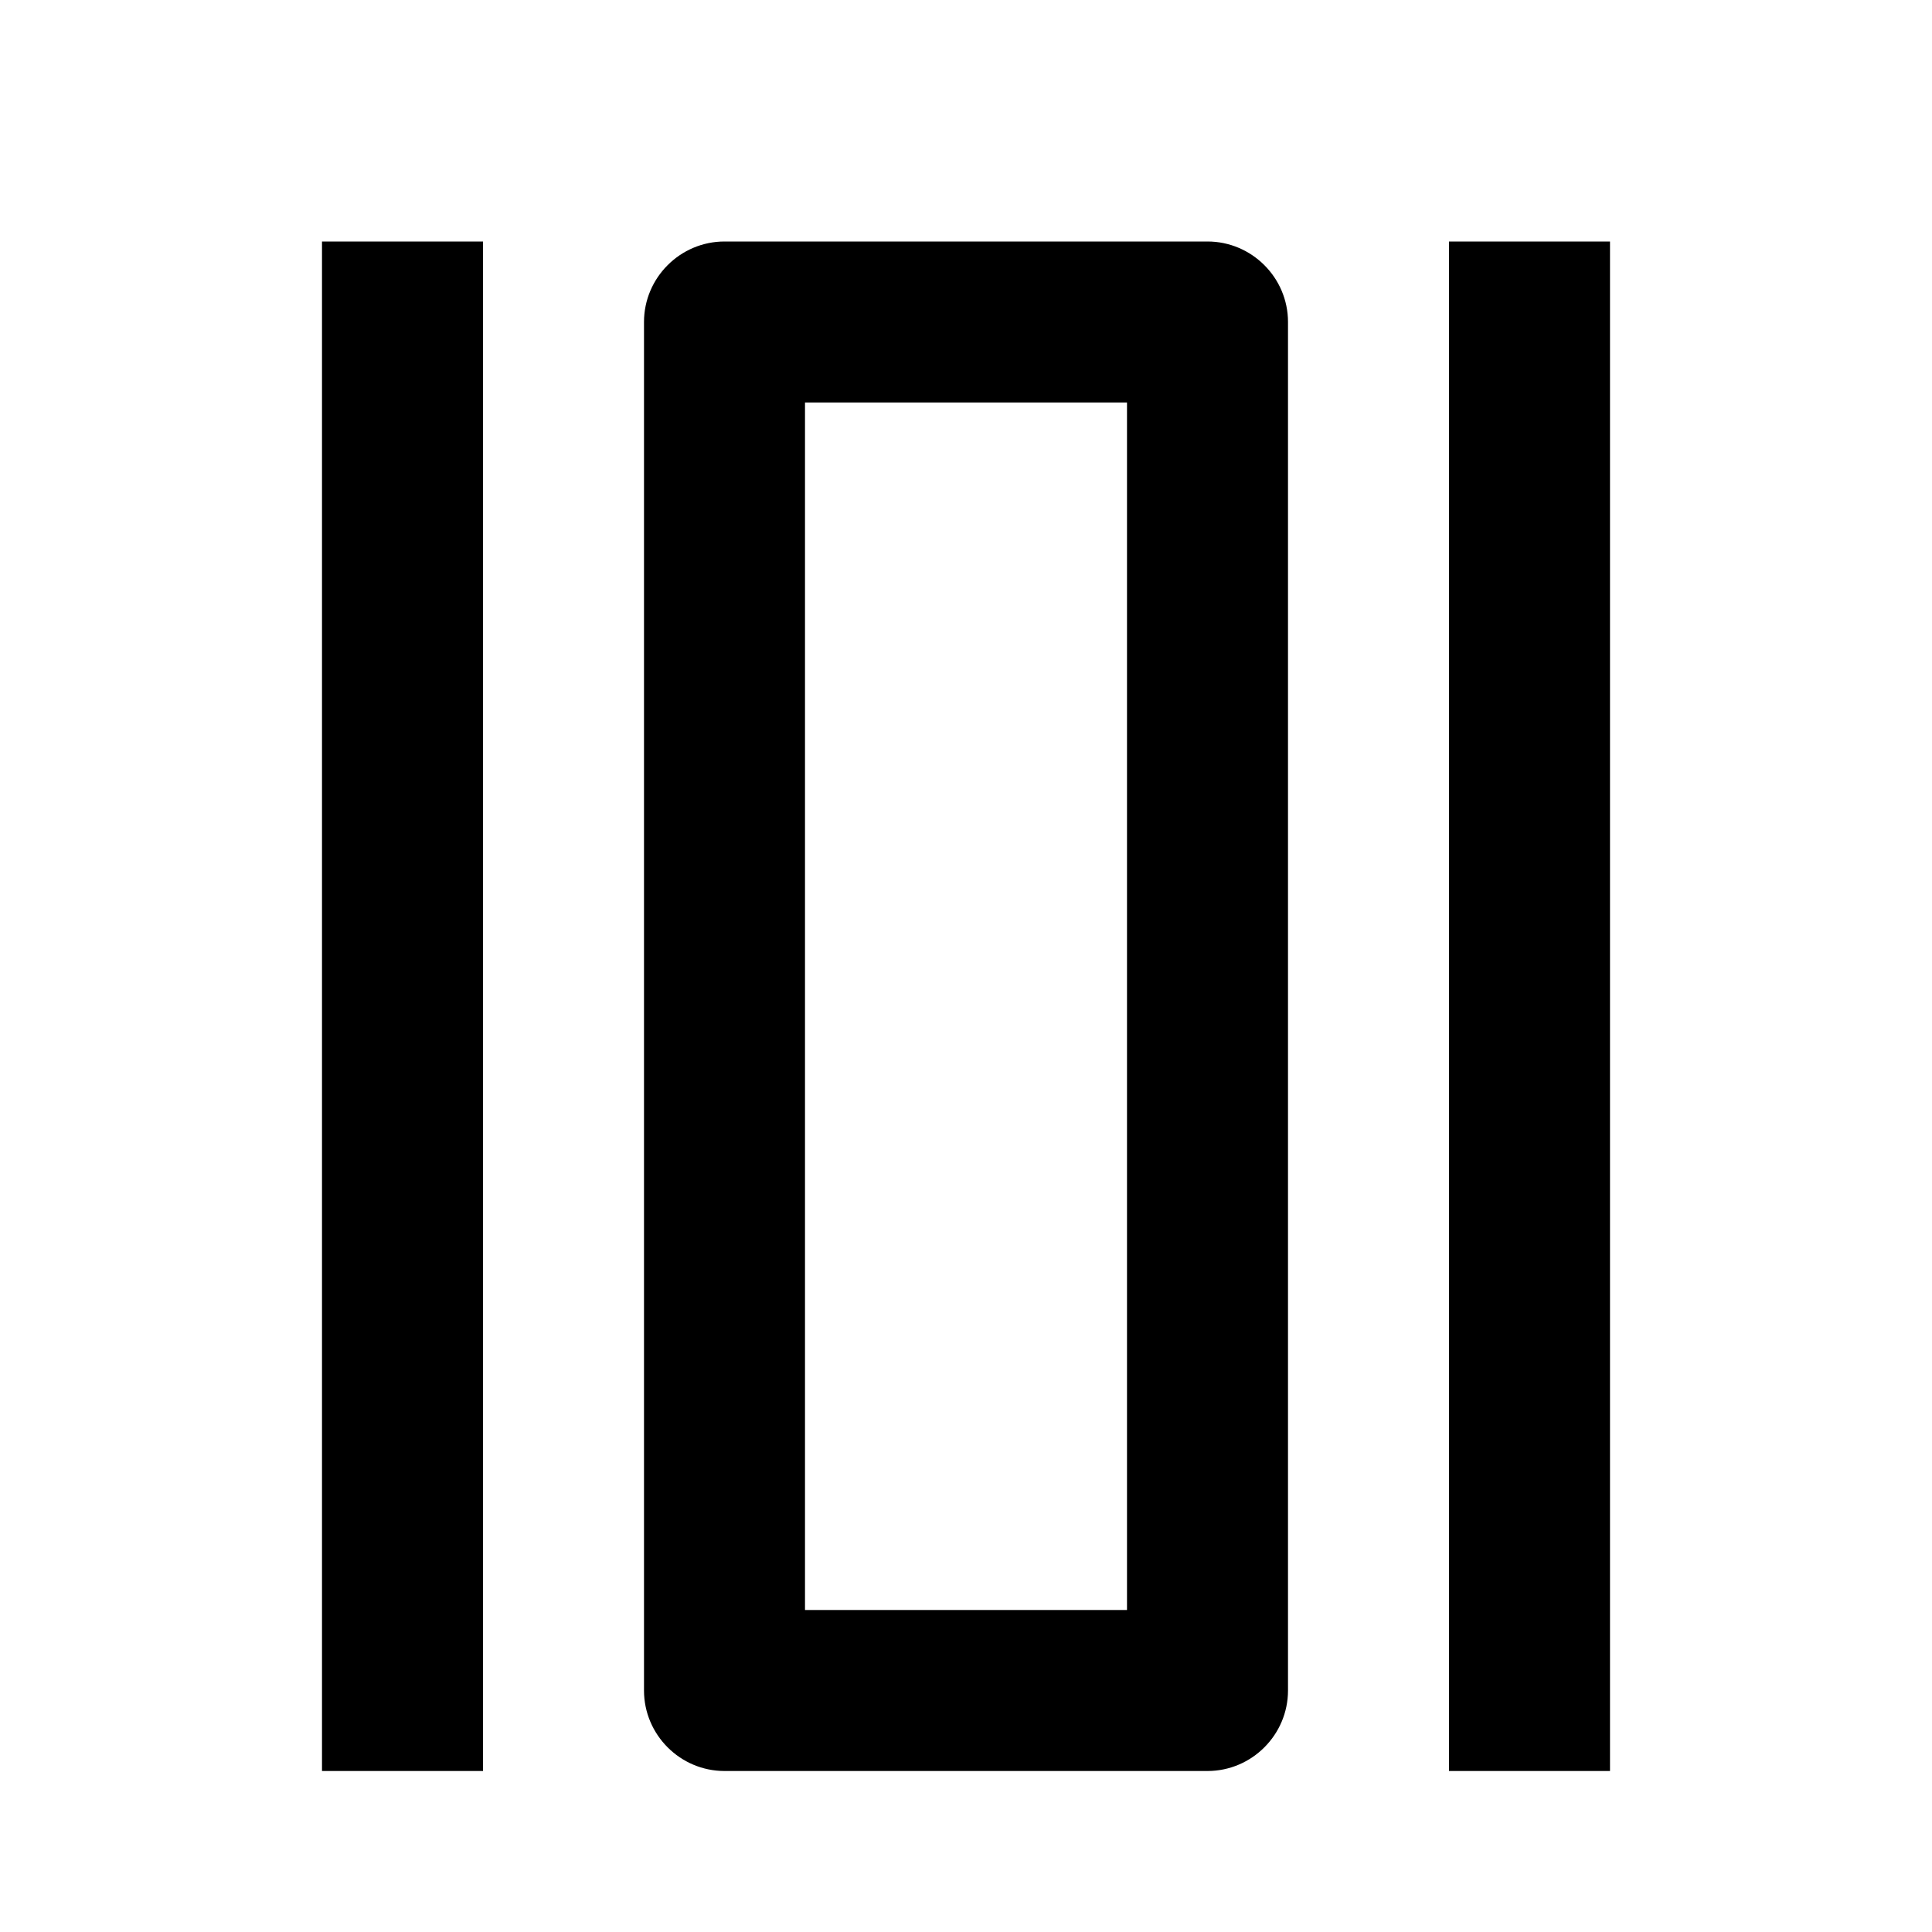
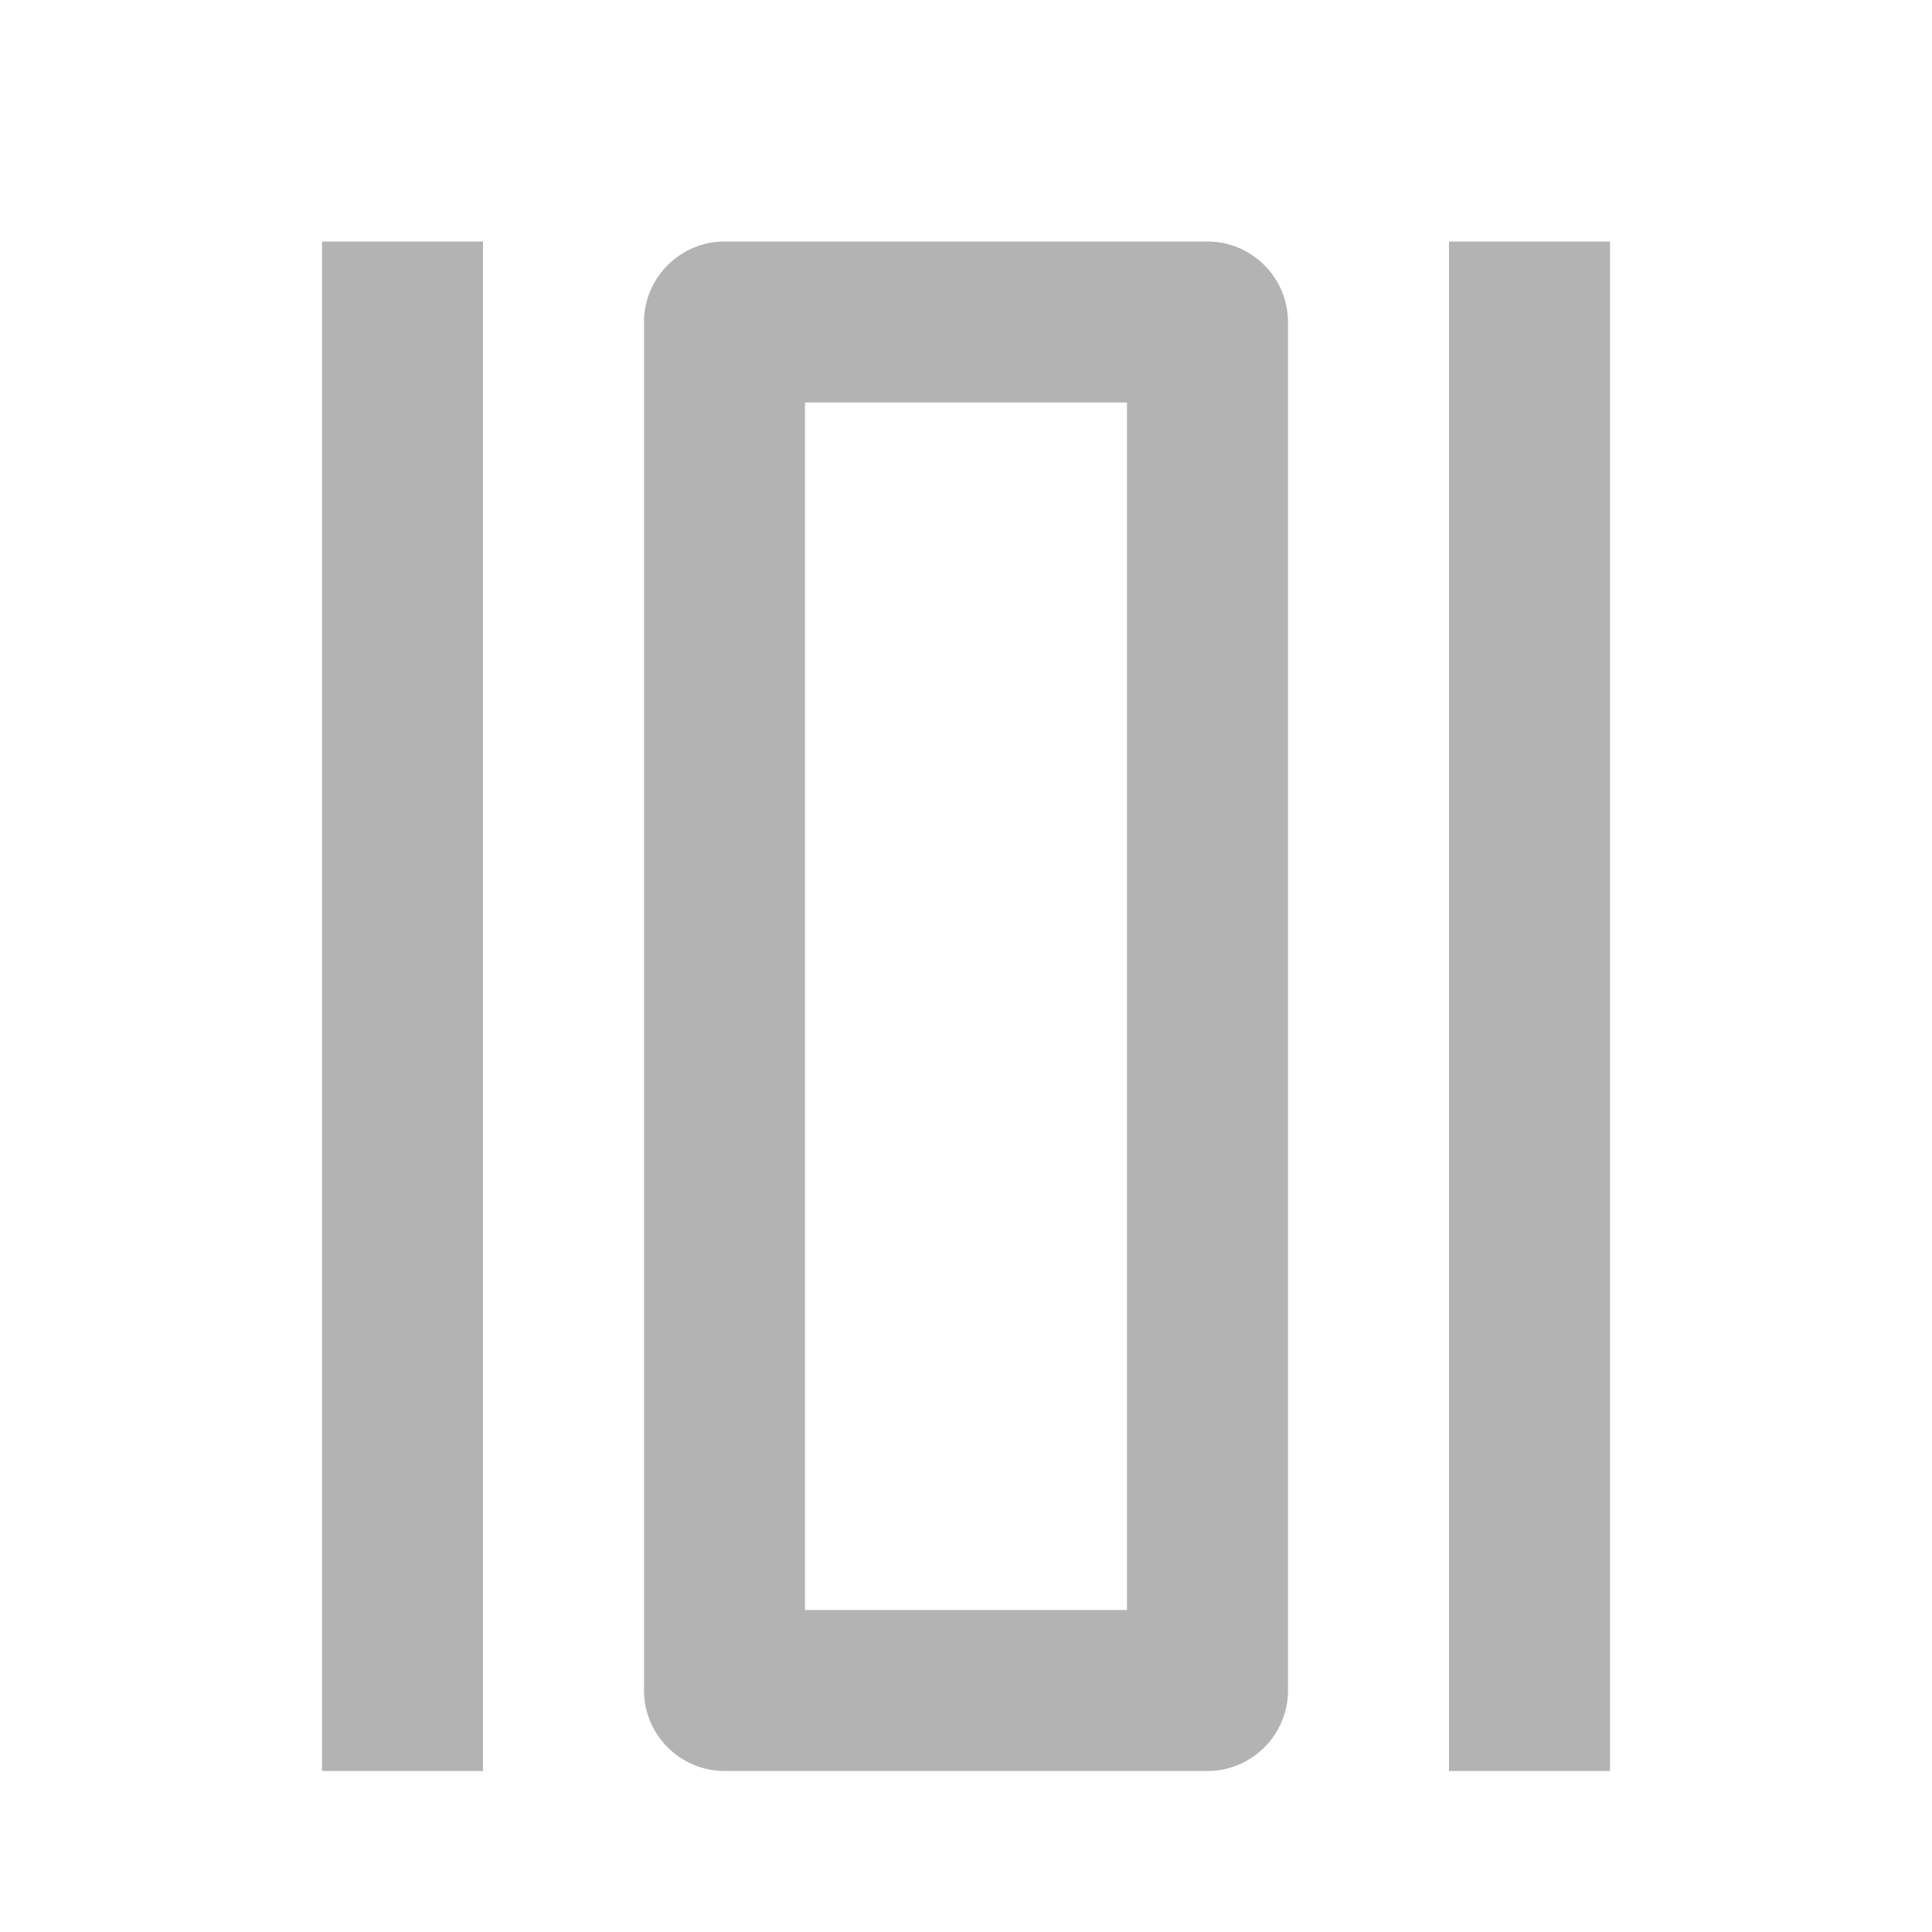
<svg xmlns="http://www.w3.org/2000/svg" width="24" height="24" viewBox="0 0 24 24">
-   <path d="M18 3L18 22L20 22L20 3L18 3ZM10 5L14 5L14 20L10 20L10 5ZM8 4L8 21C8 21.55 8.45 22 9 22L15 22C15.55 22 16 21.55 16 21L16 4C16 3.45 15.55 3 15 3L9 3C8.45 3 8 3.45 8 4ZM4 3L4 22L6 22L6 3L4 3Z" />
+   <g opacity="0.3">
+     <path d="M18 3L18 22L20 22L20 3L18 3ZM10 5L14 5L14 20L10 20L10 5ZM8 4L8 21C8 21.55 8.45 22 9 22L15 22C15.55 22 16 21.55 16 21L16 4C16 3.45 15.55 3 15 3L9 3C8.45 3 8 3.45 8 4ZM4 3L4 22L6 22L6 3L4 3Z" />
+   </g>
</svg>
